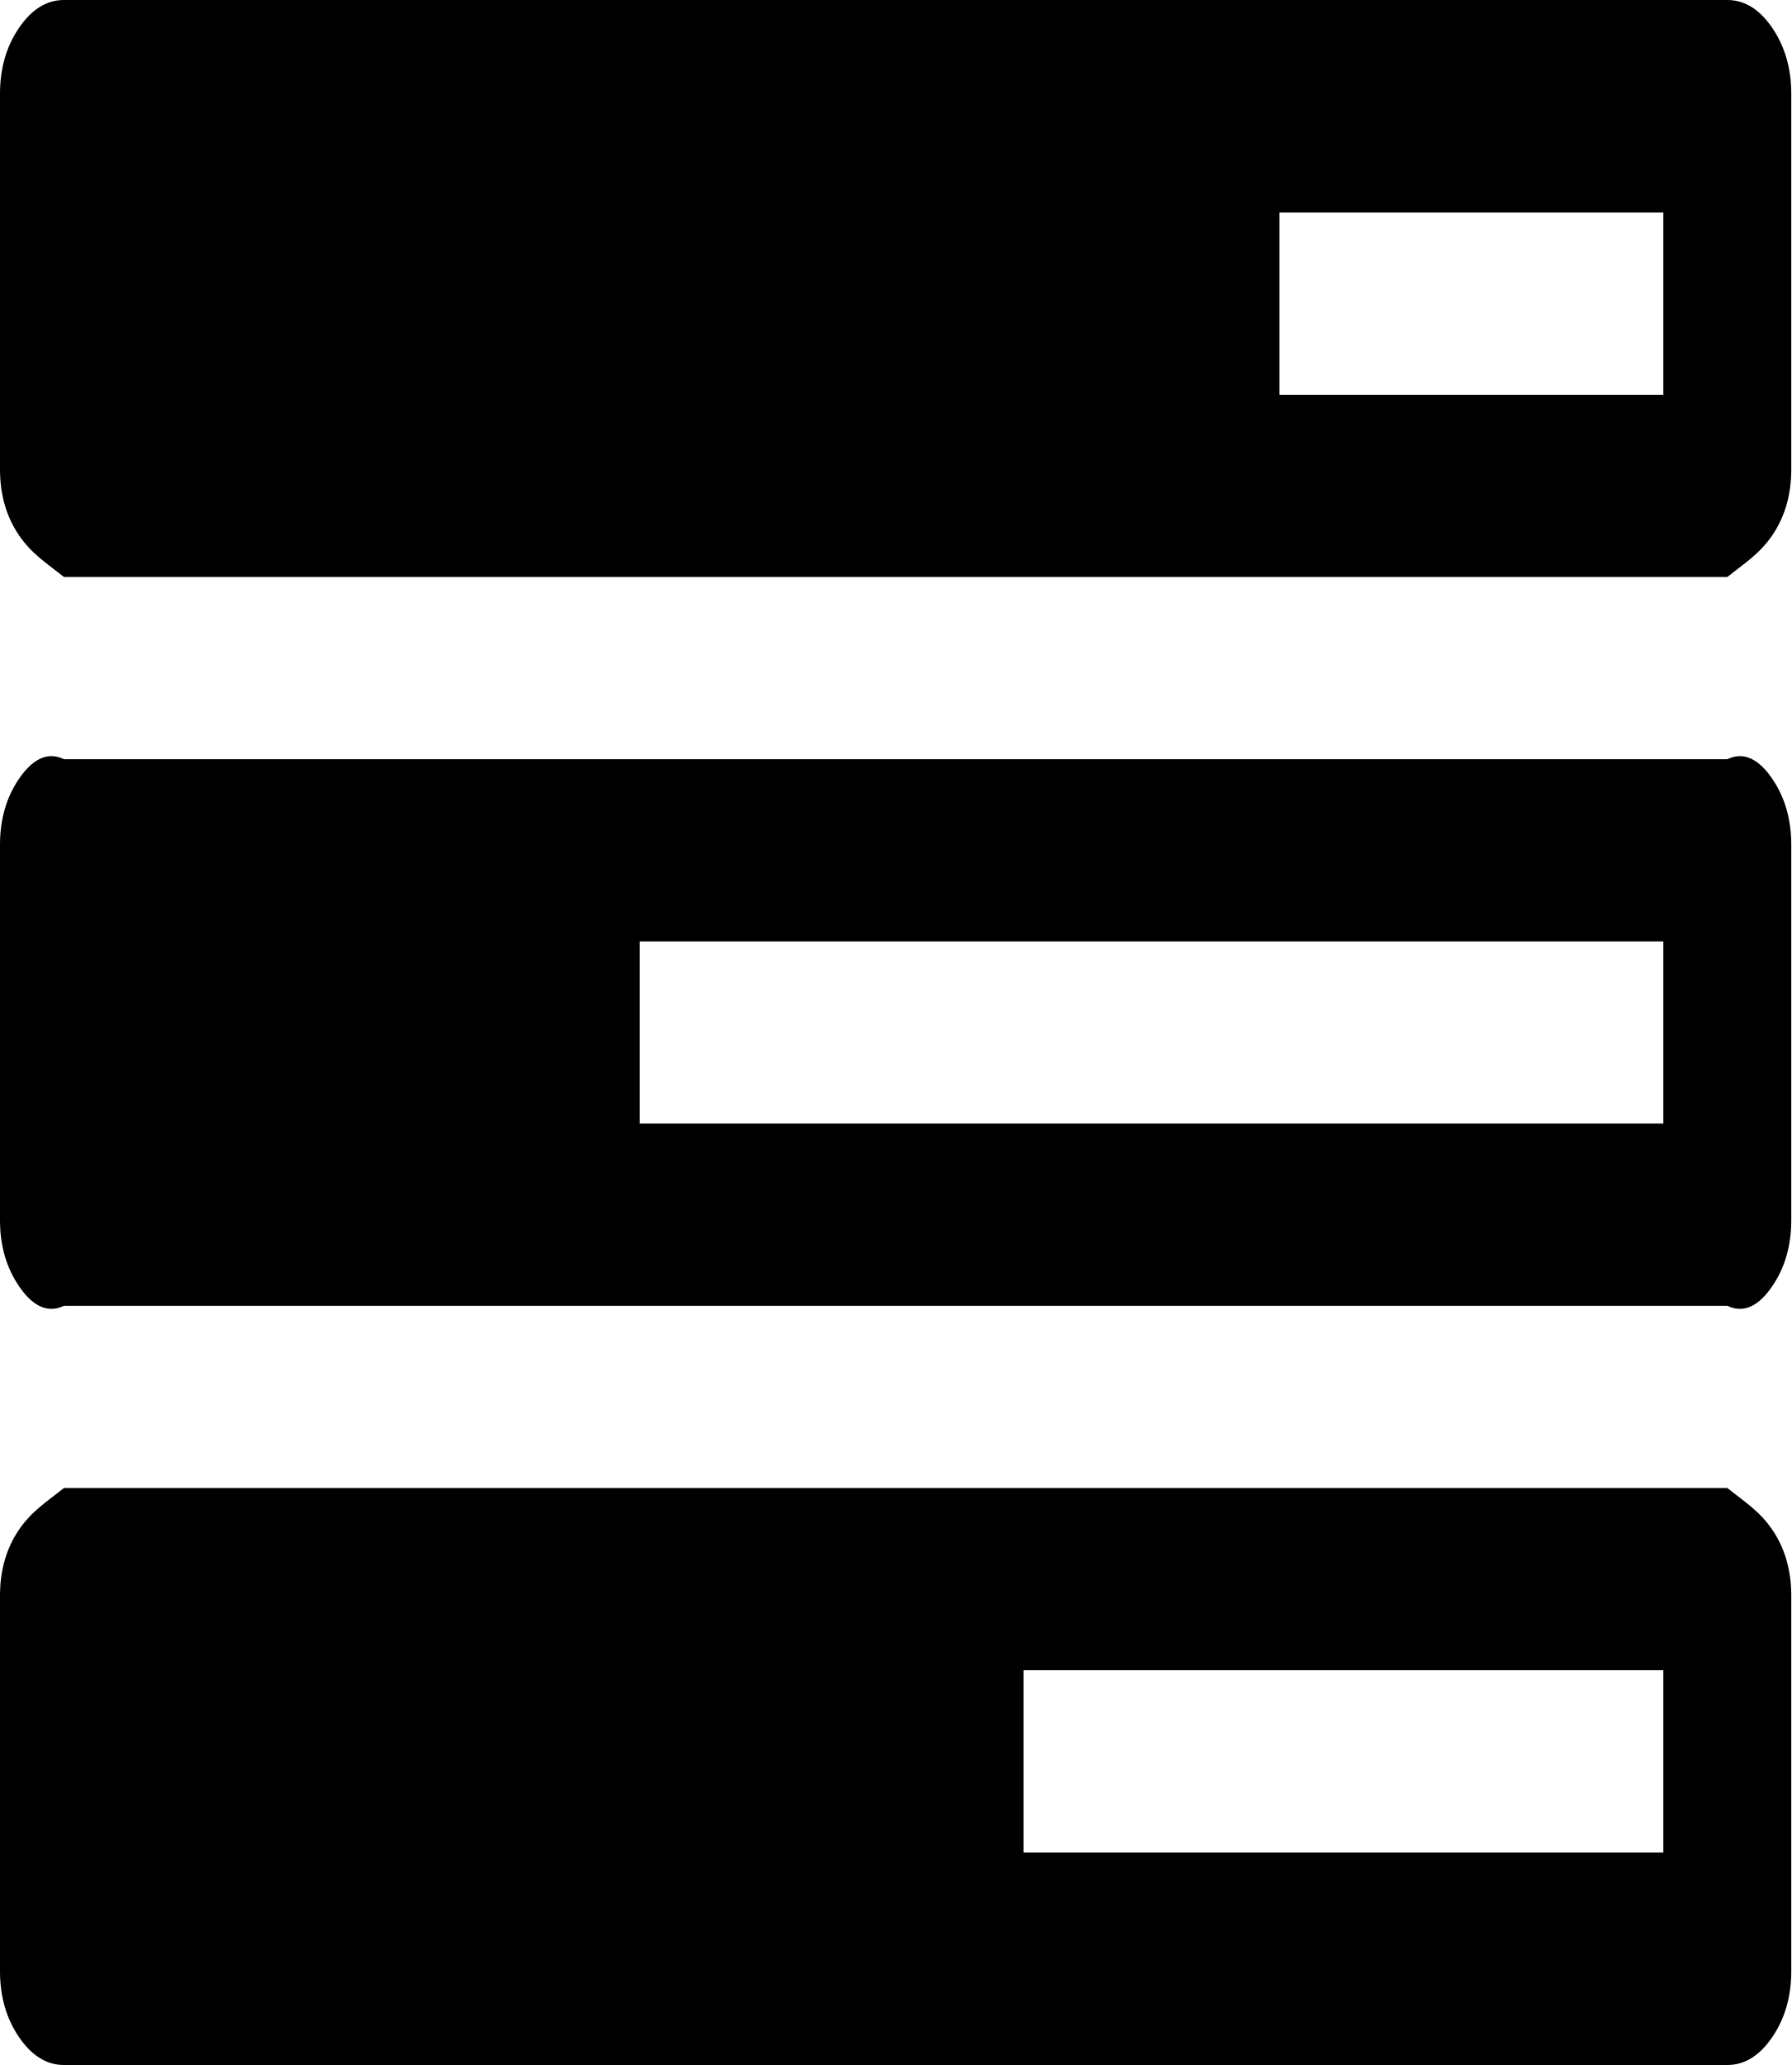
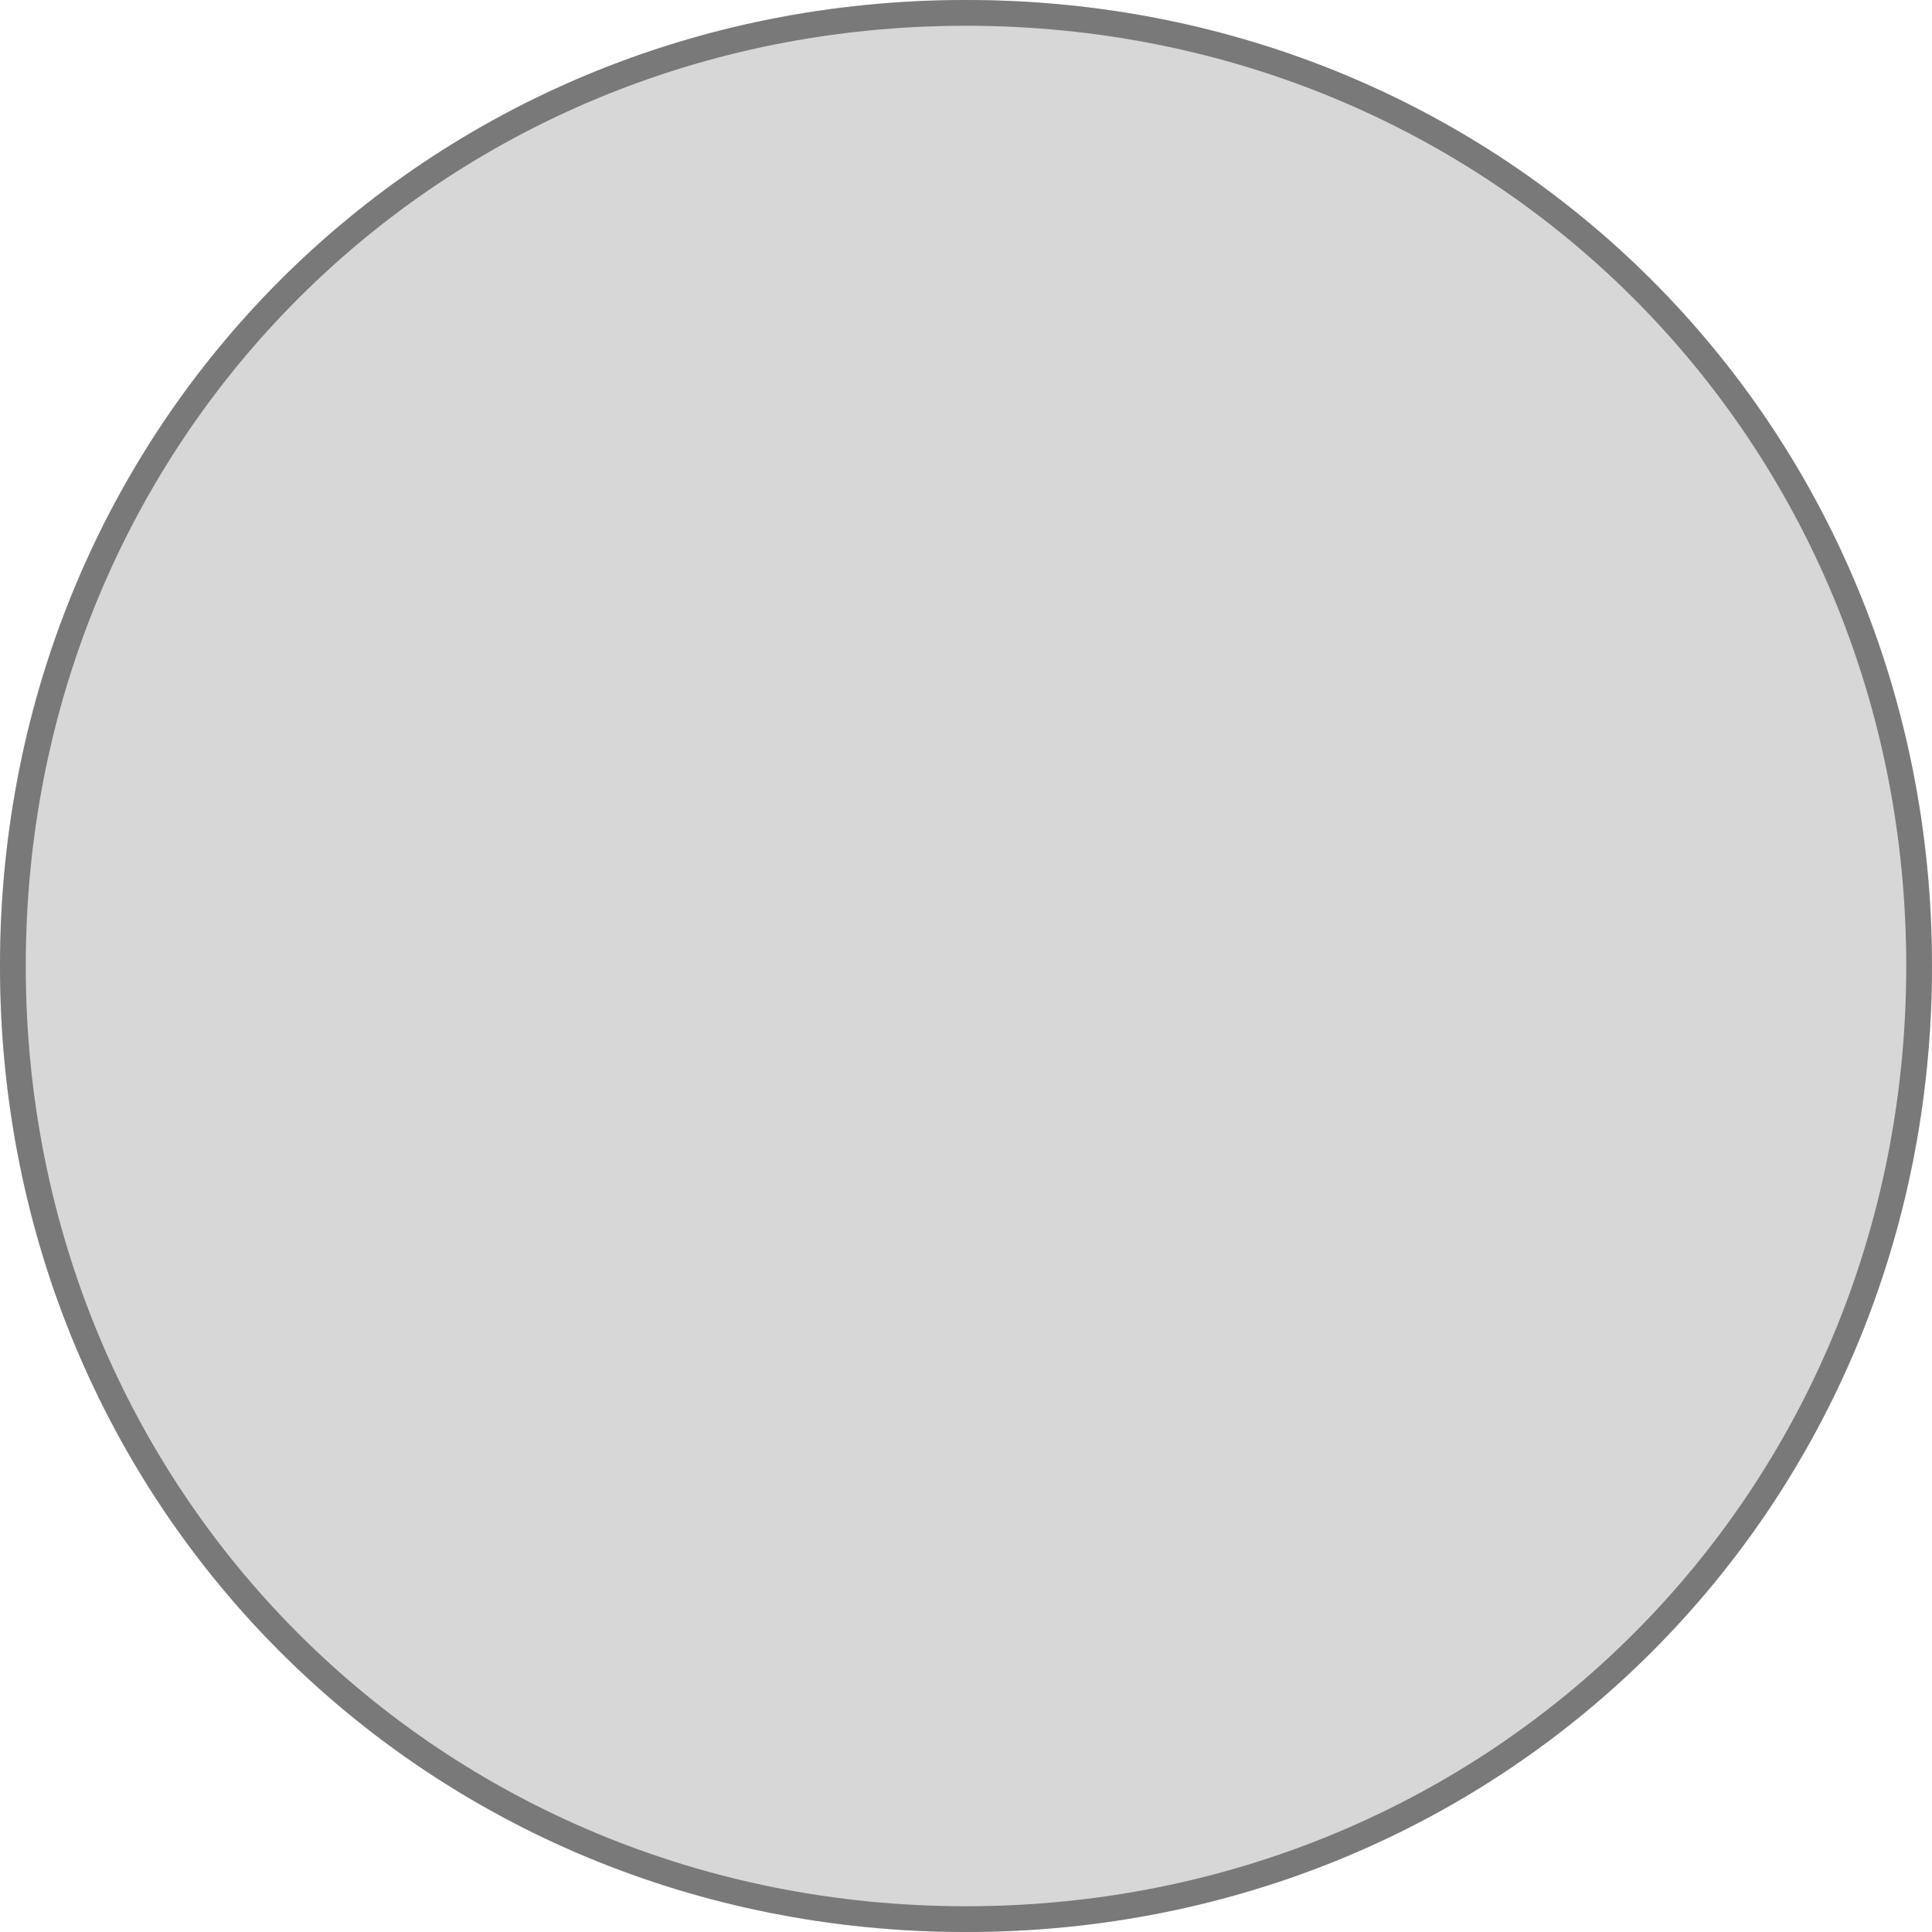
- <svg xmlns="http://www.w3.org/2000/svg" version="1.1" width="59px" height="68px">
-   <g transform="matrix(1 0 0 1 -222 -228 )">
-     <path d="M 33.714 55  L 33.714 61  L 54.786 61  L 54.786 55  L 33.714 55  Z M 21.071 31  L 21.071 37  L 54.786 37  L 54.786 31  L 21.071 31  Z M 42.143 7  L 42.143 13  L 54.786 13  L 54.786 7  L 42.143 7  Z M 58.374 50.372  C 58.791 50.984  59 51.708  59 52.545  L 59 64.909  C 59 65.746  58.791 66.471  58.374 67.082  C 57.957 67.694  57.464 68  56.893 68  L 2.107 68  C 1.536 68  1.043 67.694  0.626 67.082  C 0.209 66.471  0 65.746  0 64.909  L 0 52.545  C 0 51.708  0.209 50.984  0.626 50.372  C 1.043 49.76  1.536 49.455  2.107 49  L 56.893 49  C 57.464 49.455  57.957 49.76  58.374 50.372  Z M 58.374 25.645  C 58.791 26.257  59 26.981  59 27.818  L 59 40.182  C 59 41.019  58.791 41.743  58.374 42.355  C 57.957 42.967  57.464 43.273  56.893 43  L 2.107 43  C 1.536 43.273  1.043 42.967  0.626 42.355  C 0.209 41.743  0 41.019  0 40.182  L 0 27.818  C 0 26.981  0.209 26.257  0.626 25.645  C 1.043 25.033  1.536 24.727  2.107 25  L 56.893 25  C 57.464 24.727  57.957 25.033  58.374 25.645  Z M 58.374 0.918  C 58.791 1.529  59 2.254  59 3.091  L 59 15.455  C 59 16.292  58.791 17.016  58.374 17.628  C 57.957 18.24  57.464 18.545  56.893 19  L 2.107 19  C 1.536 18.545  1.043 18.24  0.626 17.628  C 0.209 17.016  0 16.292  0 15.455  L 0 3.091  C 0 2.254  0.209 1.529  0.626 0.918  C 1.043 0.306  1.536 0  2.107 0  L 56.893 0  C 57.464 0  57.957 0.306  58.374 0.918  Z " fill-rule="nonzero" fill="#000000" stroke="none" transform="matrix(1 0 0 1 222 228 )" />
+ <svg xmlns="http://www.w3.org/2000/svg" version="1.1" width="75px" height="75px">
+   <g transform="matrix(1 0 0 1 -39 -78 )">
+     <path d="M 76.5 78  C 97.5 78  114 94.5  114 115.5  C 114 136.5  97.5 153  76.5 153  C 55.5 153  39 136.5  39 115.5  C 39 94.5  55.5 78  76.5 78  Z " fill-rule="nonzero" fill="#d7d7d7" stroke="none" />
+     <path d="M 76.5 78.5  C 97.22 78.5  113.5 94.78  113.5 115.5  C 113.5 136.22  97.22 152.5  76.5 152.5  C 55.78 152.5  39.5 136.22  39.5 115.5  C 39.5 94.78  55.78 78.5  76.5 78.5  Z " stroke-width="1" stroke="#797979" fill="none" />
  </g>
</svg>
